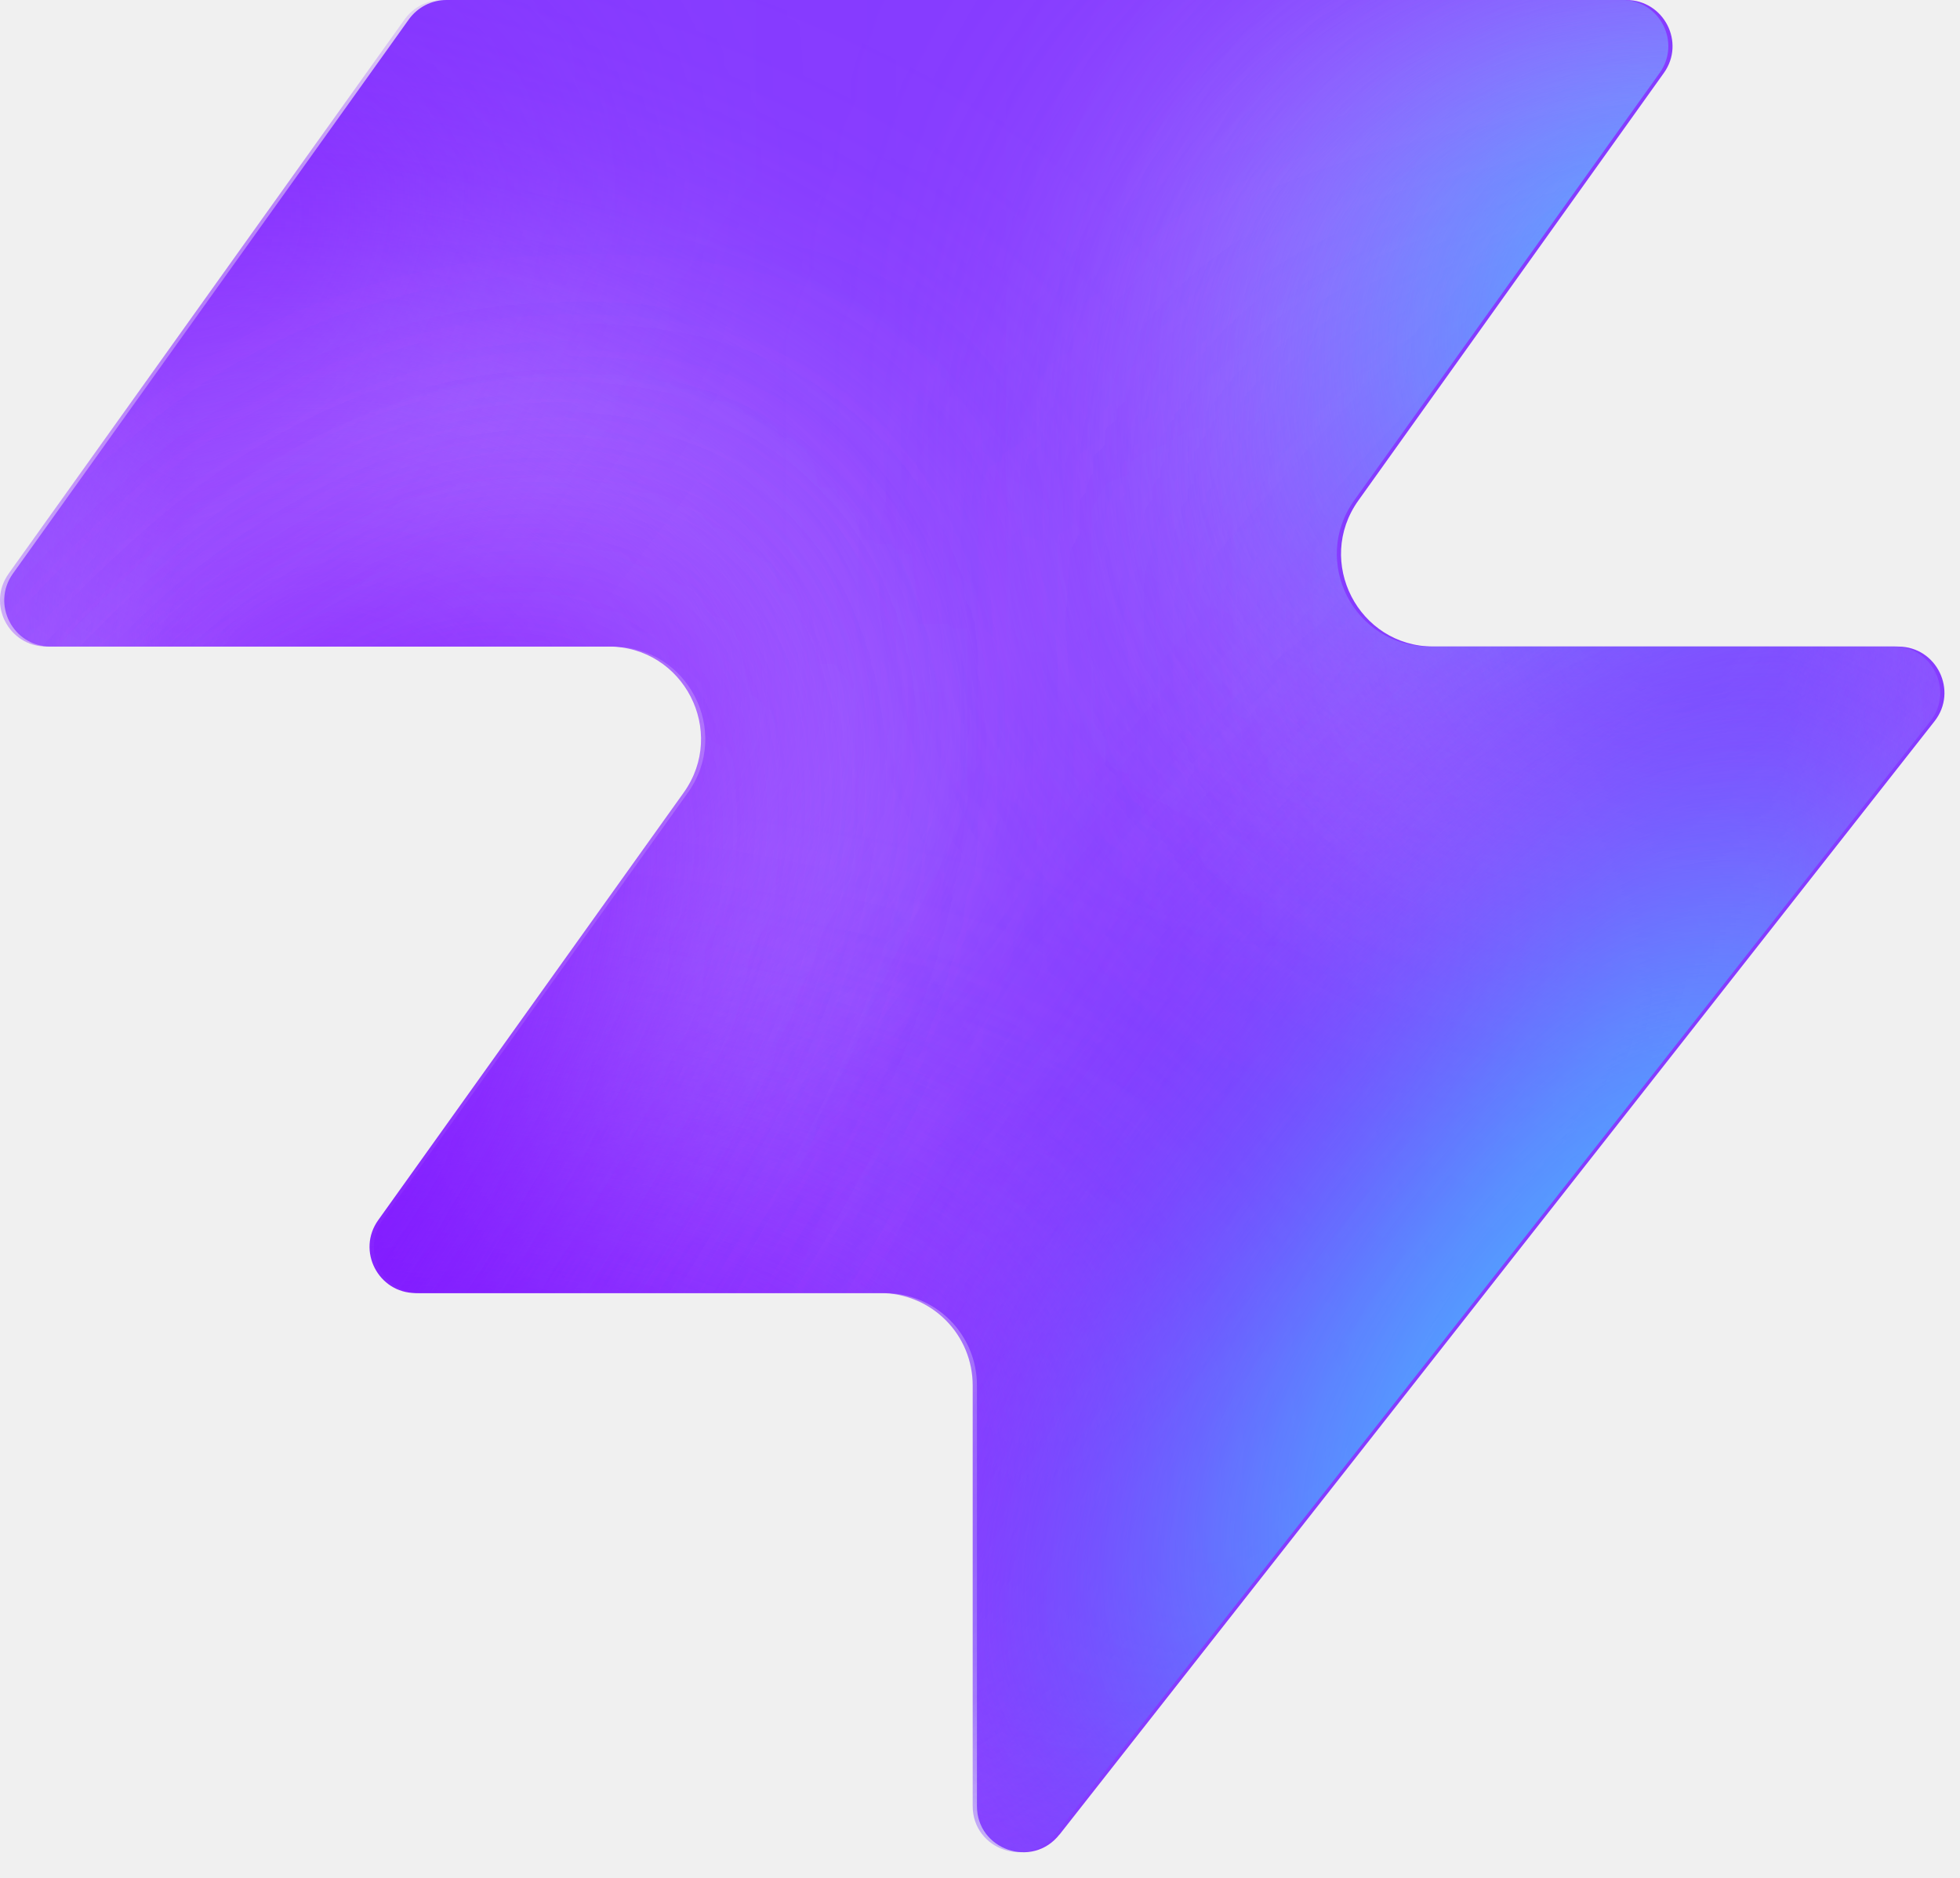
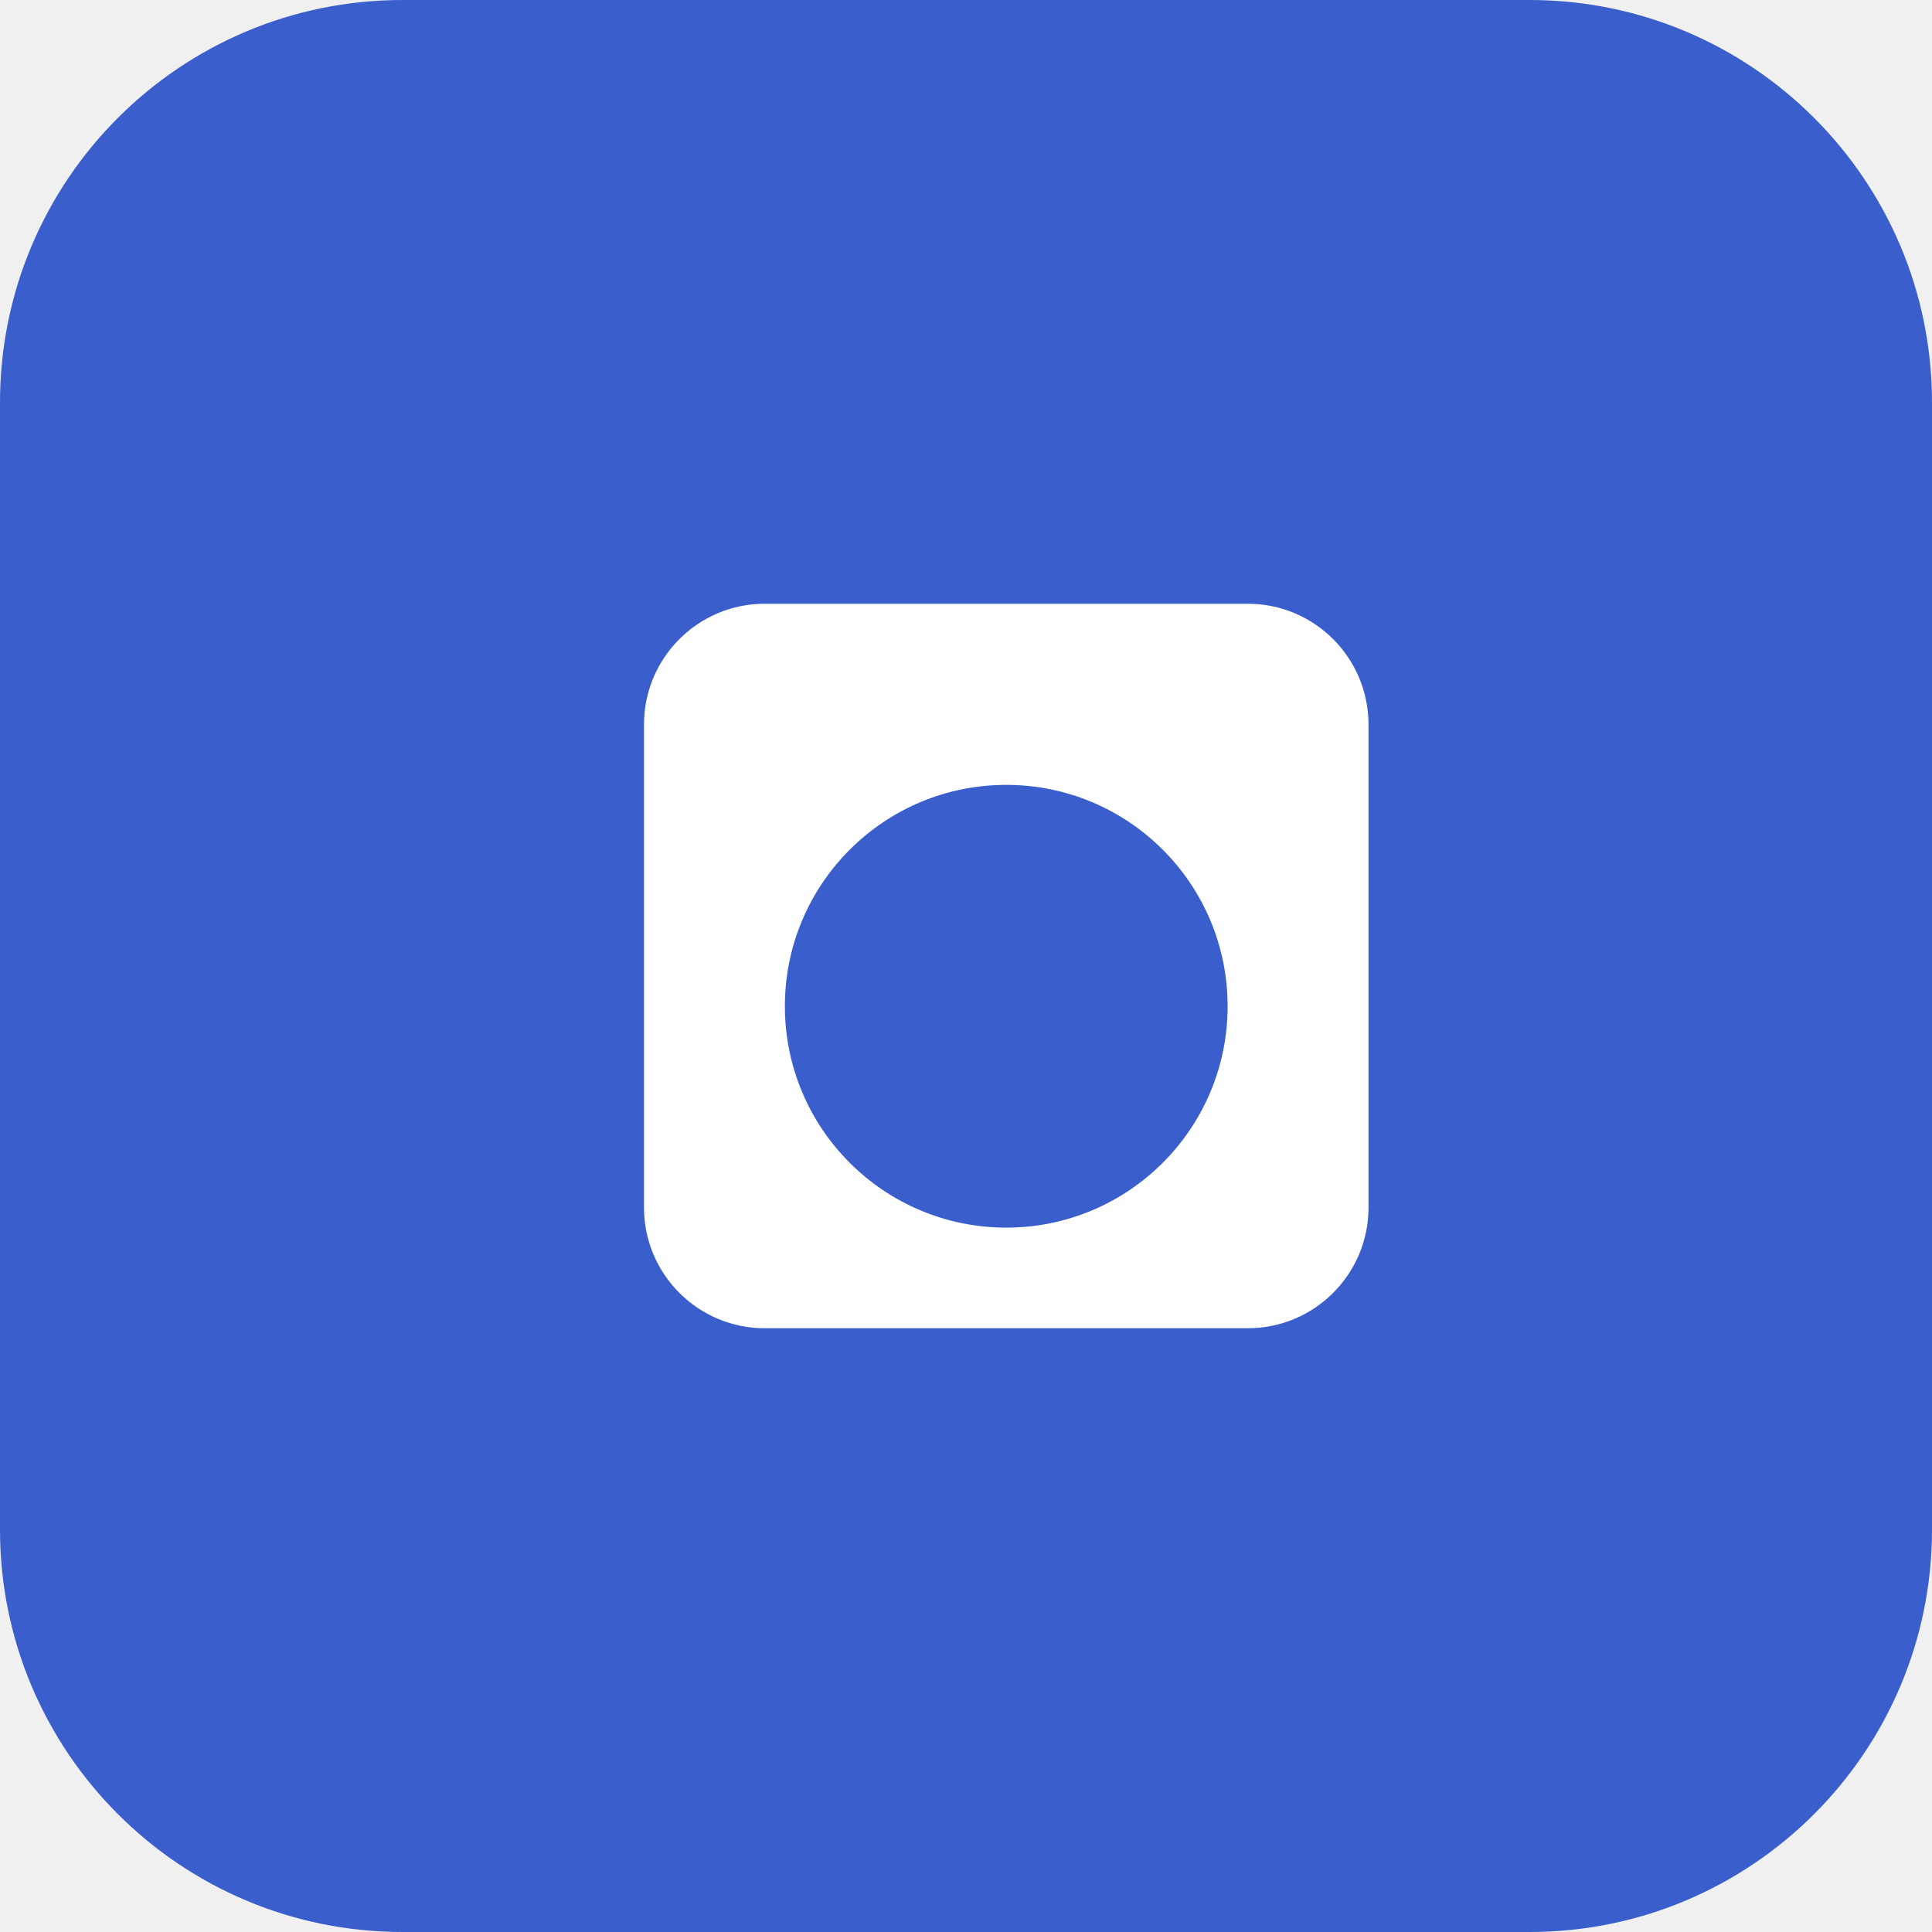
- <svg xmlns="http://www.w3.org/2000/svg" width="48" height="46" fill="none" viewBox="0 0 48 46">
-   <path fill="#863bff" d="M25.946 44.938c-.664.845-2.021.375-2.021-.698V33.937a2.26 2.26 0 0 0-2.262-2.262H10.287c-.92 0-1.456-1.04-.92-1.788l7.48-10.471c1.07-1.497 0-3.578-1.842-3.578H1.237c-.92 0-1.456-1.04-.92-1.788L10.013.474c.214-.297.556-.474.92-.474h28.894c.92 0 1.456 1.04.92 1.788l-7.48 10.471c-1.07 1.498 0 3.579 1.842 3.579h11.377c.943 0 1.473 1.088.89 1.83L25.947 44.94z" style="fill:#863bff;fill:color(display-p3 .525 .23 1);fill-opacity:1" />
-   <mask id="a" width="48" height="46" x="0" y="0" maskUnits="userSpaceOnUse" style="mask-type:alpha">
-     <path fill="#000" d="M25.842 44.938c-.664.844-2.021.375-2.021-.698V33.937a2.26 2.26 0 0 0-2.262-2.262H10.183c-.92 0-1.456-1.04-.92-1.788l7.48-10.471c1.07-1.498 0-3.579-1.842-3.579H1.133c-.92 0-1.456-1.04-.92-1.787L9.91.473c.214-.297.556-.474.92-.474h28.894c.92 0 1.456 1.04.92 1.788l-7.48 10.471c-1.07 1.498 0 3.578 1.842 3.578h11.377c.943 0 1.473 1.088.89 1.832L25.843 44.94z" style="fill:#000;fill-opacity:1" />
-   </mask>
-   <g mask="url(#a)">
-     <g filter="url(#b)">
-       <ellipse cx="5.508" cy="14.704" fill="#ede6ff" rx="5.508" ry="14.704" style="fill:#ede6ff;fill:color(display-p3 .927 .903 1);fill-opacity:1" transform="matrix(.00324 1 1 -.00324 -4.47 31.516)" />
-     </g>
-     <g filter="url(#c)">
-       <ellipse cx="10.399" cy="29.851" fill="#ede6ff" rx="10.399" ry="29.851" style="fill:#ede6ff;fill:color(display-p3 .927 .903 1);fill-opacity:1" transform="matrix(.00324 1 1 -.00324 -39.328 7.883)" />
-     </g>
-     <g filter="url(#d)">
-       <ellipse cx="5.508" cy="30.487" fill="#7e14ff" rx="5.508" ry="30.487" style="fill:#7e14ff;fill:color(display-p3 .492 .077 1);fill-opacity:1" transform="rotate(89.814 -25.913 -14.639)scale(1 -1)" />
-     </g>
-     <g filter="url(#e)">
-       <ellipse cx="5.508" cy="30.599" fill="#7e14ff" rx="5.508" ry="30.599" style="fill:#7e14ff;fill:color(display-p3 .492 .077 1);fill-opacity:1" transform="rotate(89.814 -32.644 -3.334)scale(1 -1)" />
-     </g>
-     <g filter="url(#f)">
-       <ellipse cx="5.508" cy="30.599" fill="#7e14ff" rx="5.508" ry="30.599" style="fill:#7e14ff;fill:color(display-p3 .492 .077 1);fill-opacity:1" transform="matrix(.00324 1 1 -.00324 -34.34 30.47)" />
-     </g>
-     <g filter="url(#g)">
-       <ellipse cx="14.072" cy="22.078" fill="#ede6ff" rx="14.072" ry="22.078" style="fill:#ede6ff;fill:color(display-p3 .927 .903 1);fill-opacity:1" transform="rotate(93.35 24.506 48.493)scale(-1 1)" />
-     </g>
-     <g filter="url(#h)">
-       <ellipse cx="3.47" cy="21.501" fill="#7e14ff" rx="3.47" ry="21.501" style="fill:#7e14ff;fill:color(display-p3 .492 .077 1);fill-opacity:1" transform="rotate(89.009 28.708 47.59)scale(-1 1)" />
-     </g>
-     <g filter="url(#i)">
-       <ellipse cx="3.47" cy="21.501" fill="#7e14ff" rx="3.47" ry="21.501" style="fill:#7e14ff;fill:color(display-p3 .492 .077 1);fill-opacity:1" transform="rotate(89.009 28.708 47.59)scale(-1 1)" />
-     </g>
-     <g filter="url(#j)">
-       <ellipse cx=".387" cy="8.972" fill="#7e14ff" rx="4.407" ry="29.108" style="fill:#7e14ff;fill:color(display-p3 .492 .077 1);fill-opacity:1" transform="rotate(39.51 .387 8.972)" />
-     </g>
-     <g filter="url(#k)">
-       <ellipse cx="47.523" cy="-6.092" fill="#7e14ff" rx="4.407" ry="29.108" style="fill:#7e14ff;fill:color(display-p3 .492 .077 1);fill-opacity:1" transform="rotate(37.892 47.523 -6.092)" />
-     </g>
-     <g filter="url(#l)">
-       <ellipse cx="41.412" cy="6.333" fill="#47bfff" rx="5.971" ry="9.665" style="fill:#47bfff;fill:color(display-p3 .28 .748 1);fill-opacity:1" transform="rotate(37.892 41.412 6.333)" />
-     </g>
-     <g filter="url(#m)">
-       <ellipse cx="-1.879" cy="38.332" fill="#7e14ff" rx="4.407" ry="29.108" style="fill:#7e14ff;fill:color(display-p3 .492 .077 1);fill-opacity:1" transform="rotate(37.892 -1.88 38.332)" />
-     </g>
-     <g filter="url(#n)">
-       <ellipse cx="-1.879" cy="38.332" fill="#7e14ff" rx="4.407" ry="29.108" style="fill:#7e14ff;fill:color(display-p3 .492 .077 1);fill-opacity:1" transform="rotate(37.892 -1.88 38.332)" />
-     </g>
-     <g filter="url(#o)">
-       <ellipse cx="35.651" cy="29.907" fill="#7e14ff" rx="4.407" ry="29.108" style="fill:#7e14ff;fill:color(display-p3 .492 .077 1);fill-opacity:1" transform="rotate(37.892 35.651 29.907)" />
-     </g>
-     <g filter="url(#p)">
-       <ellipse cx="38.418" cy="32.4" fill="#47bfff" rx="5.971" ry="15.297" style="fill:#47bfff;fill:color(display-p3 .28 .748 1);fill-opacity:1" transform="rotate(37.892 38.418 32.4)" />
-     </g>
-   </g>
-   <defs>
-     <filter id="b" width="60.045" height="41.654" x="-19.77" y="16.149" color-interpolation-filters="sRGB" filterUnits="userSpaceOnUse">
-       <feFlood flood-opacity="0" result="BackgroundImageFix" />
-       <feBlend in="SourceGraphic" in2="BackgroundImageFix" result="shape" />
-       <feGaussianBlur result="effect1_foregroundBlur_2002_17158" stdDeviation="7.659" />
-     </filter>
-     <filter id="c" width="90.34" height="51.437" x="-54.613" y="-7.533" color-interpolation-filters="sRGB" filterUnits="userSpaceOnUse">
-       <feFlood flood-opacity="0" result="BackgroundImageFix" />
-       <feBlend in="SourceGraphic" in2="BackgroundImageFix" result="shape" />
-       <feGaussianBlur result="effect1_foregroundBlur_2002_17158" stdDeviation="7.659" />
-     </filter>
-     <filter id="d" width="79.355" height="29.4" x="-49.64" y="2.03" color-interpolation-filters="sRGB" filterUnits="userSpaceOnUse">
-       <feFlood flood-opacity="0" result="BackgroundImageFix" />
-       <feBlend in="SourceGraphic" in2="BackgroundImageFix" result="shape" />
-       <feGaussianBlur result="effect1_foregroundBlur_2002_17158" stdDeviation="4.596" />
-     </filter>
-     <filter id="e" width="79.579" height="29.4" x="-45.045" y="20.029" color-interpolation-filters="sRGB" filterUnits="userSpaceOnUse">
-       <feFlood flood-opacity="0" result="BackgroundImageFix" />
-       <feBlend in="SourceGraphic" in2="BackgroundImageFix" result="shape" />
-       <feGaussianBlur result="effect1_foregroundBlur_2002_17158" stdDeviation="4.596" />
-     </filter>
-     <filter id="f" width="79.579" height="29.4" x="-43.513" y="21.178" color-interpolation-filters="sRGB" filterUnits="userSpaceOnUse">
-       <feFlood flood-opacity="0" result="BackgroundImageFix" />
-       <feBlend in="SourceGraphic" in2="BackgroundImageFix" result="shape" />
-       <feGaussianBlur result="effect1_foregroundBlur_2002_17158" stdDeviation="4.596" />
-     </filter>
-     <filter id="g" width="74.749" height="58.852" x="15.756" y="-17.901" color-interpolation-filters="sRGB" filterUnits="userSpaceOnUse">
-       <feFlood flood-opacity="0" result="BackgroundImageFix" />
-       <feBlend in="SourceGraphic" in2="BackgroundImageFix" result="shape" />
-       <feGaussianBlur result="effect1_foregroundBlur_2002_17158" stdDeviation="7.659" />
-     </filter>
-     <filter id="h" width="61.377" height="25.362" x="23.548" y="2.284" color-interpolation-filters="sRGB" filterUnits="userSpaceOnUse">
-       <feFlood flood-opacity="0" result="BackgroundImageFix" />
-       <feBlend in="SourceGraphic" in2="BackgroundImageFix" result="shape" />
-       <feGaussianBlur result="effect1_foregroundBlur_2002_17158" stdDeviation="4.596" />
-     </filter>
-     <filter id="i" width="61.377" height="25.362" x="23.548" y="2.284" color-interpolation-filters="sRGB" filterUnits="userSpaceOnUse">
-       <feFlood flood-opacity="0" result="BackgroundImageFix" />
-       <feBlend in="SourceGraphic" in2="BackgroundImageFix" result="shape" />
-       <feGaussianBlur result="effect1_foregroundBlur_2002_17158" stdDeviation="4.596" />
-     </filter>
-     <filter id="j" width="56.045" height="63.649" x="-27.636" y="-22.853" color-interpolation-filters="sRGB" filterUnits="userSpaceOnUse">
-       <feFlood flood-opacity="0" result="BackgroundImageFix" />
-       <feBlend in="SourceGraphic" in2="BackgroundImageFix" result="shape" />
-       <feGaussianBlur result="effect1_foregroundBlur_2002_17158" stdDeviation="4.596" />
-     </filter>
-     <filter id="k" width="54.814" height="64.646" x="20.116" y="-38.415" color-interpolation-filters="sRGB" filterUnits="userSpaceOnUse">
-       <feFlood flood-opacity="0" result="BackgroundImageFix" />
-       <feBlend in="SourceGraphic" in2="BackgroundImageFix" result="shape" />
-       <feGaussianBlur result="effect1_foregroundBlur_2002_17158" stdDeviation="4.596" />
-     </filter>
-     <filter id="l" width="33.541" height="35.313" x="24.641" y="-11.323" color-interpolation-filters="sRGB" filterUnits="userSpaceOnUse">
-       <feFlood flood-opacity="0" result="BackgroundImageFix" />
-       <feBlend in="SourceGraphic" in2="BackgroundImageFix" result="shape" />
-       <feGaussianBlur result="effect1_foregroundBlur_2002_17158" stdDeviation="4.596" />
-     </filter>
-     <filter id="m" width="54.814" height="64.646" x="-29.286" y="6.009" color-interpolation-filters="sRGB" filterUnits="userSpaceOnUse">
-       <feFlood flood-opacity="0" result="BackgroundImageFix" />
-       <feBlend in="SourceGraphic" in2="BackgroundImageFix" result="shape" />
-       <feGaussianBlur result="effect1_foregroundBlur_2002_17158" stdDeviation="4.596" />
-     </filter>
-     <filter id="n" width="54.814" height="64.646" x="-29.286" y="6.009" color-interpolation-filters="sRGB" filterUnits="userSpaceOnUse">
-       <feFlood flood-opacity="0" result="BackgroundImageFix" />
-       <feBlend in="SourceGraphic" in2="BackgroundImageFix" result="shape" />
-       <feGaussianBlur result="effect1_foregroundBlur_2002_17158" stdDeviation="4.596" />
-     </filter>
-     <filter id="o" width="54.814" height="64.646" x="8.244" y="-2.416" color-interpolation-filters="sRGB" filterUnits="userSpaceOnUse">
-       <feFlood flood-opacity="0" result="BackgroundImageFix" />
-       <feBlend in="SourceGraphic" in2="BackgroundImageFix" result="shape" />
-       <feGaussianBlur result="effect1_foregroundBlur_2002_17158" stdDeviation="4.596" />
-     </filter>
-     <filter id="p" width="39.409" height="43.623" x="18.713" y="10.588" color-interpolation-filters="sRGB" filterUnits="userSpaceOnUse">
-       <feFlood flood-opacity="0" result="BackgroundImageFix" />
-       <feBlend in="SourceGraphic" in2="BackgroundImageFix" result="shape" />
-       <feGaussianBlur result="effect1_foregroundBlur_2002_17158" stdDeviation="4.596" />
-     </filter>
-   </defs>
+ <svg xmlns="http://www.w3.org/2000/svg" viewBox="0 0 48 48">
+   <rect width="48" height="48" rx="10" fill="#3a5fcd" />
+   <path d="M31 15H19a3 3 0 0 0-3 3v12a3 3 0 0 0 3 3h12a3 3 0 0 0 3-3V18a3 3 0 0 0-3-3zm-6 15.5A5.5 5.5 0 1 1 30.5 25 5.5 5.5 0 0 1 25 30.5z" fill="#fff" />
+   <circle cx="25" cy="25" r="3" fill="#3a5fcd" />
</svg>
